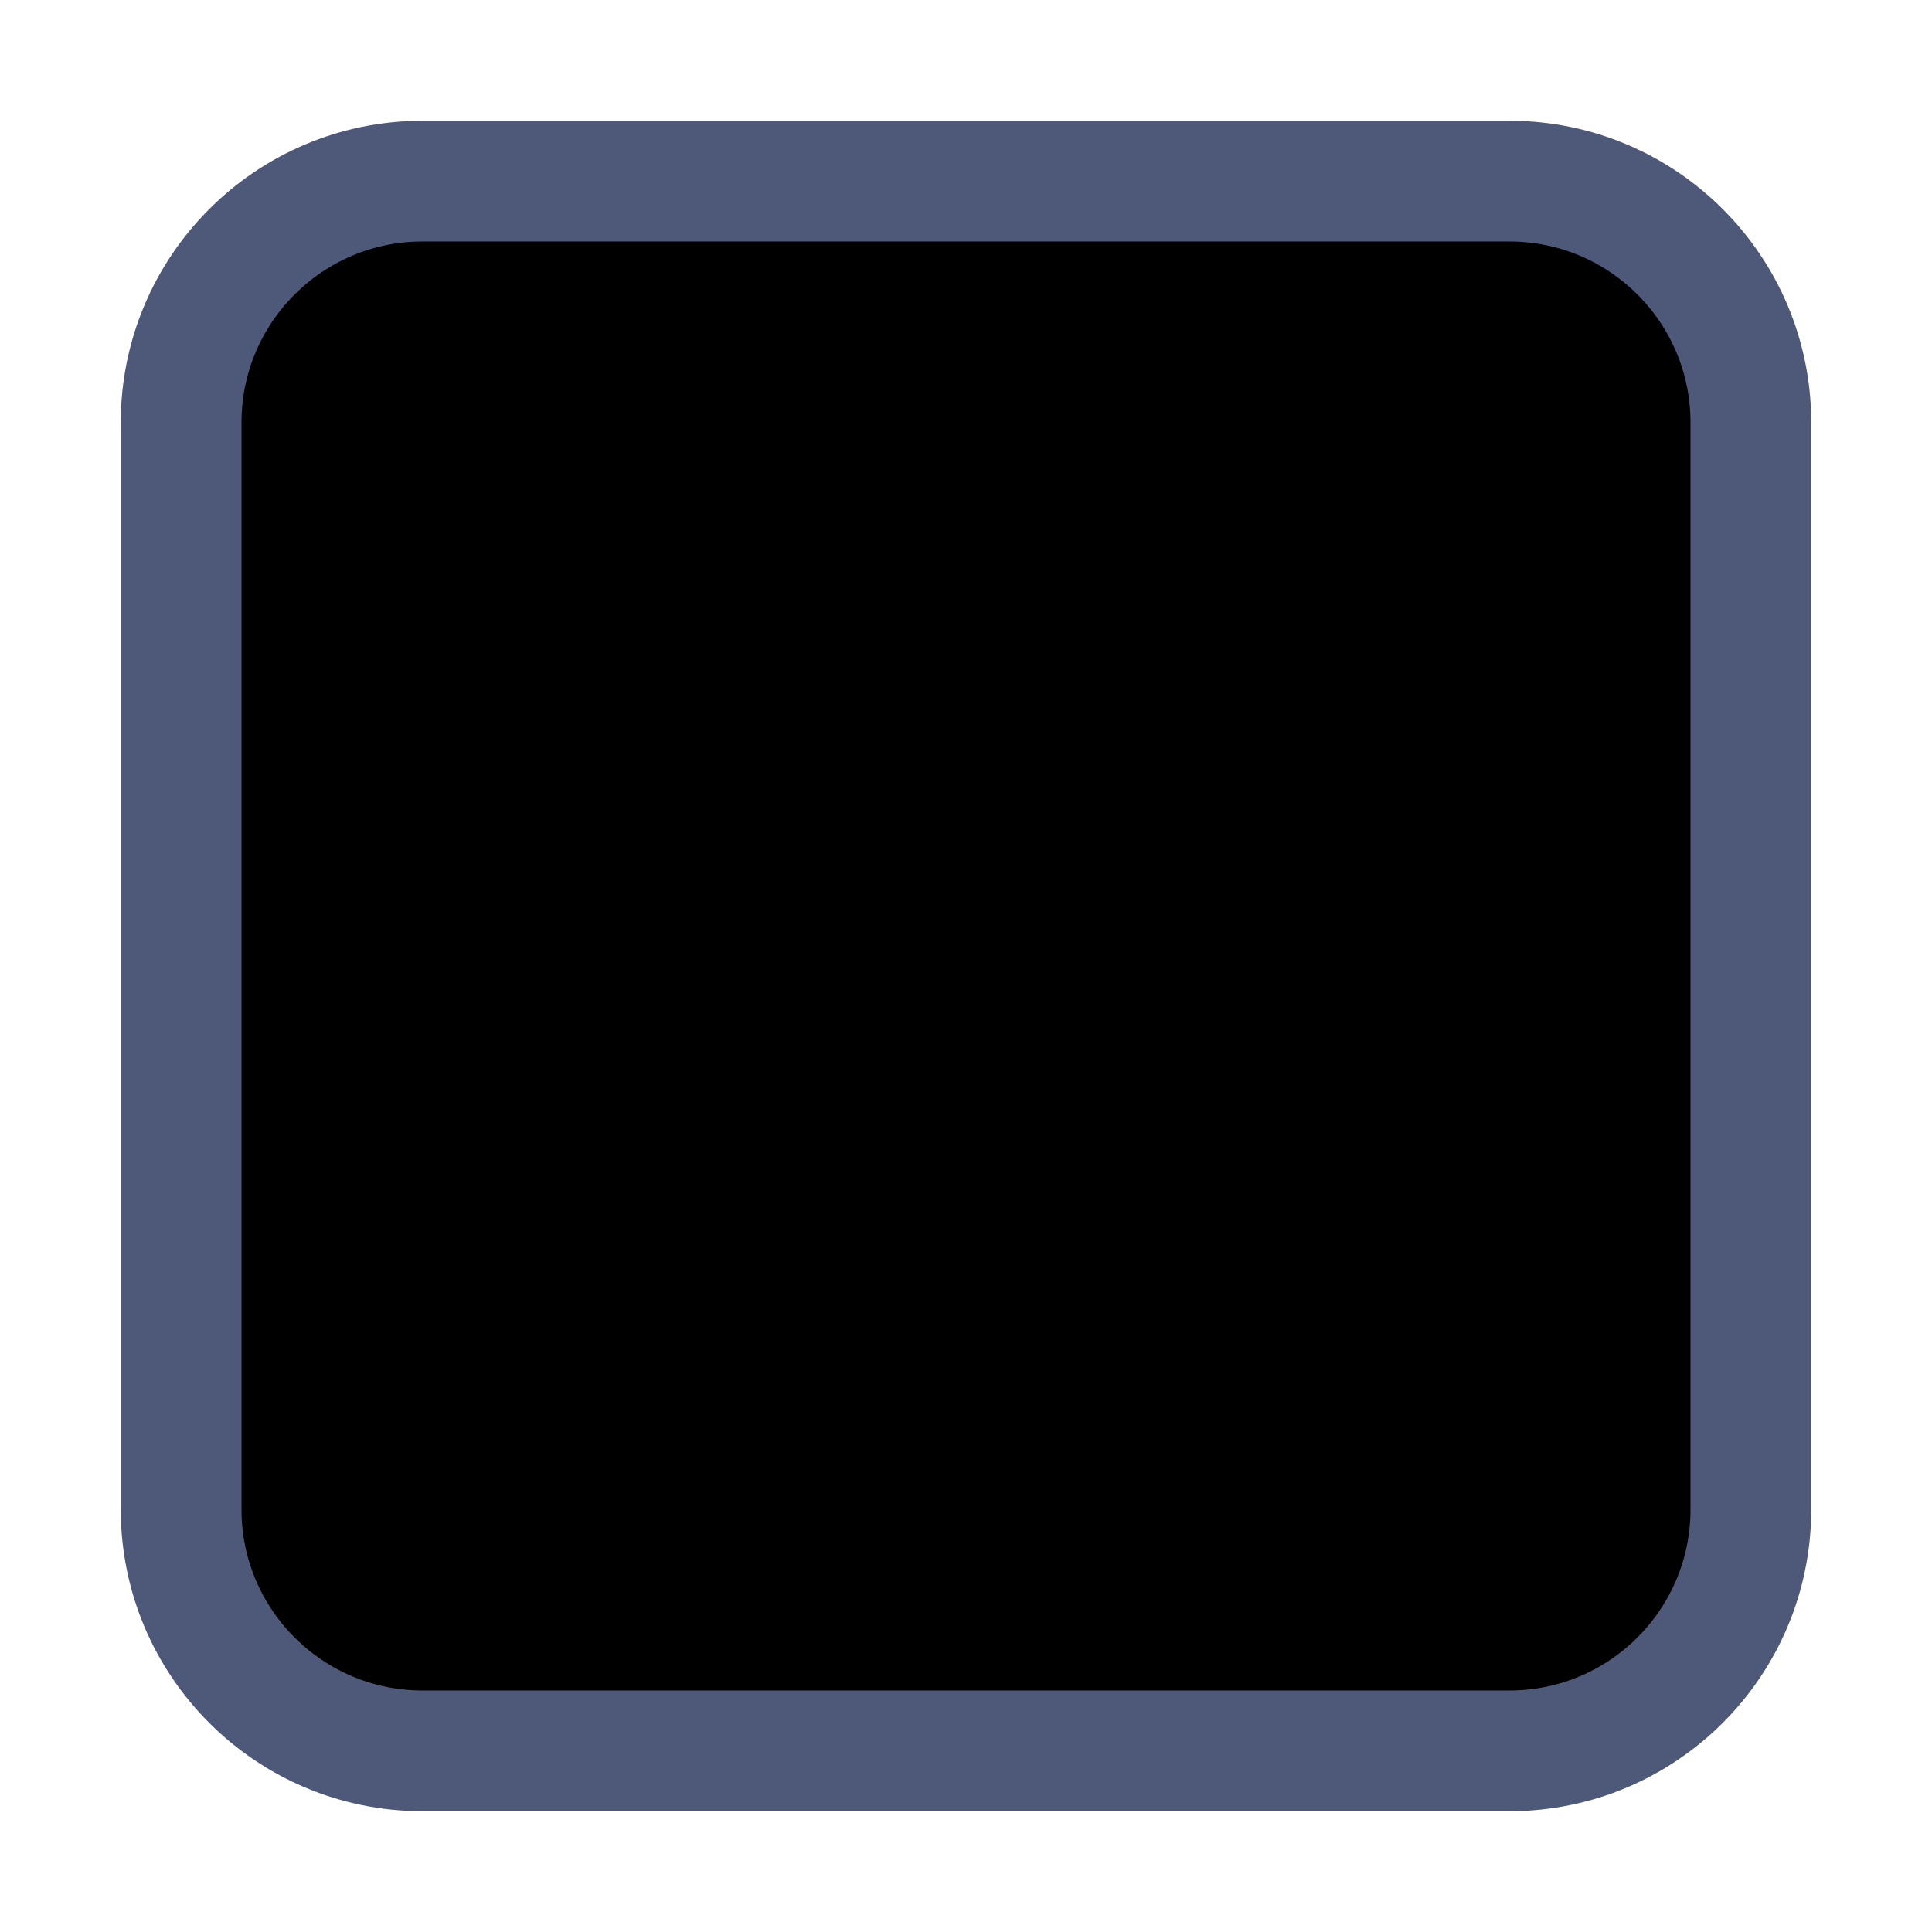
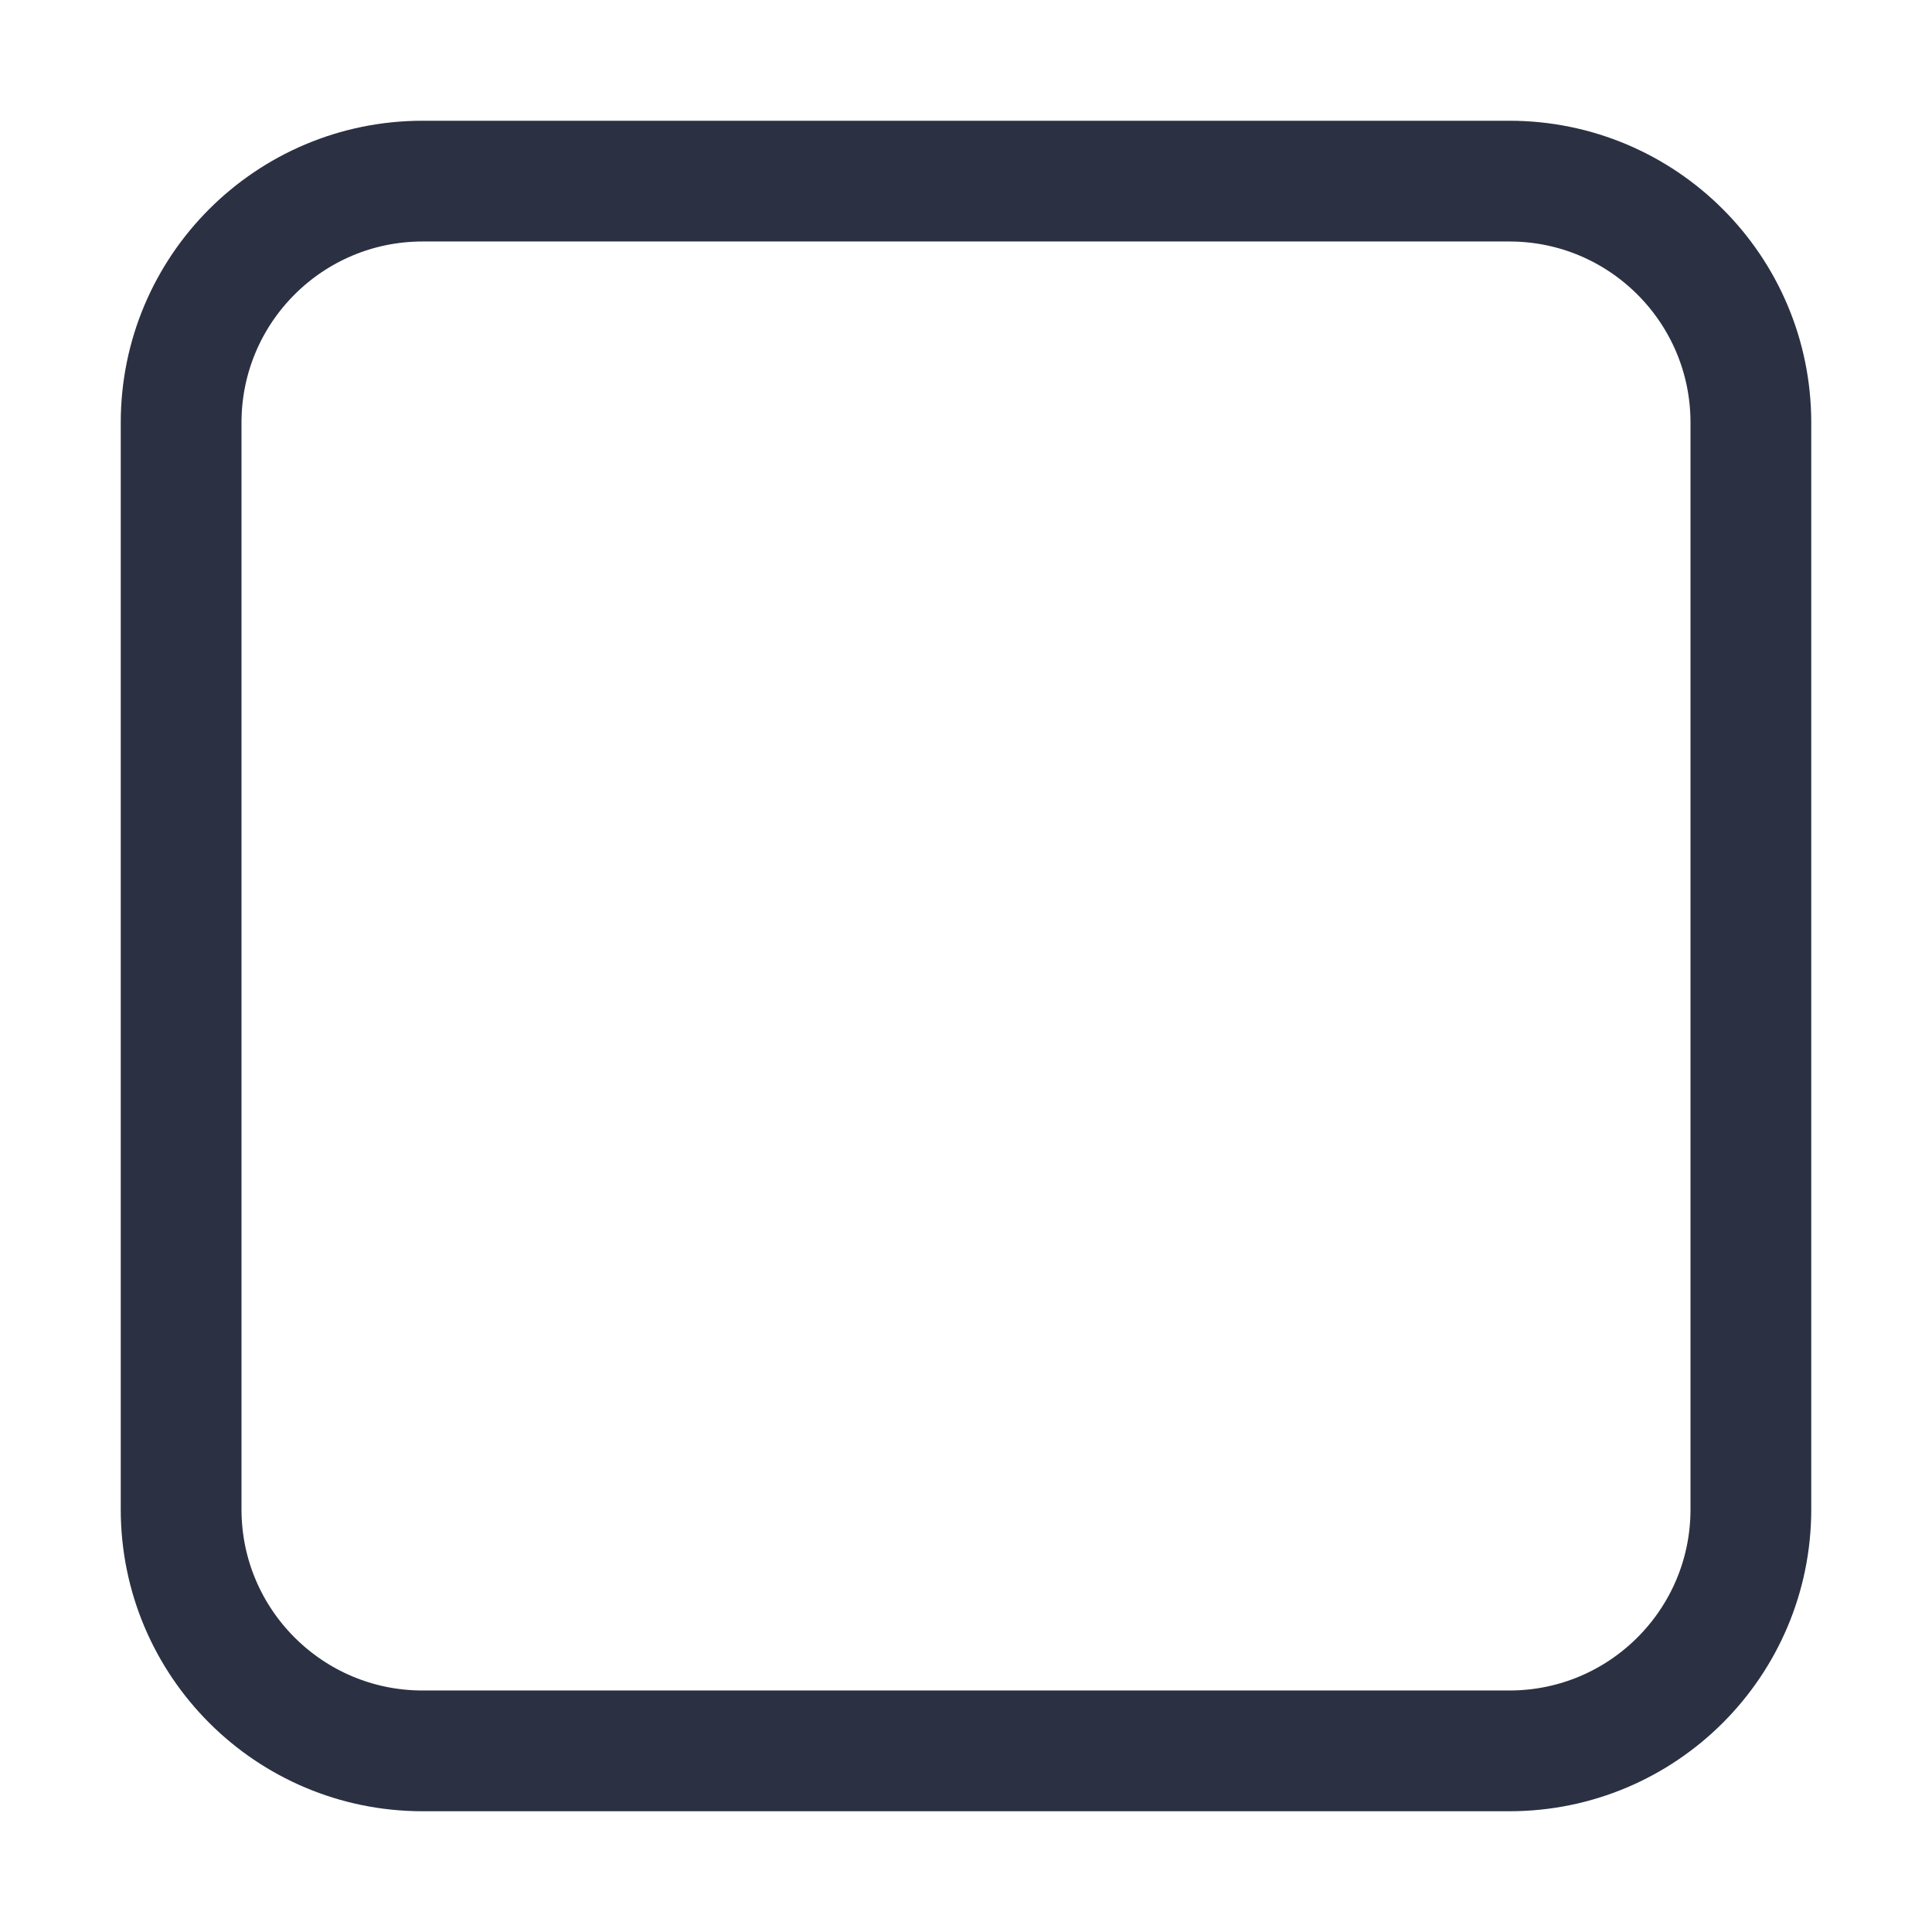
<svg xmlns="http://www.w3.org/2000/svg" xmlns:ns1="http://www.openswatchbook.org/uri/2009/osb" width="16" height="16" id="svg2" version="1.1">
  <defs id="defs4">
    <linearGradient id="selected_bg_color" ns1:paint="solid">
      <stop style="stop-color:#5294e2;stop-opacity:1;" offset="0" id="stop4150" />
    </linearGradient>
    <linearGradient id="linearGradient3768-6">
      <stop style="stop-color:#0f0f0f;stop-opacity:1;" offset="0" id="stop3770-6" />
      <stop id="stop3778-2" offset="0.078" style="stop-color:#171717;stop-opacity:1;" />
      <stop style="stop-color:#171717;stop-opacity:1;" offset="0.974" id="stop3774-0" />
      <stop style="stop-color:#1b1b1b;stop-opacity:1;" offset="1" id="stop3776-1" />
    </linearGradient>
  </defs>
  <g id="layer1" transform="translate(0,-1036.362)">
    <g transform="translate(-17,1036)" style="display:inline;opacity:1" id="checkbox-unchecked-dark">
      <g id="sdsd-0-1">
        <g id="scdsdcd-0-4" transform="translate(0,-30)">
          <g style="display:inline" id="g15812-6-6-1-4-4" transform="matrix(0.9295198,0,0,0.9291437,-156.7507,-212.9618)">
            <g transform="matrix(0.5089163,0,0,0.5173982,161.7932,197.5643)" id="g5489-2-9-6-8-8-9-7" style="display:inline">
              <g id="g5428-8-1-4-0-0-65-8" />
            </g>
          </g>
          <rect y="30.362" x="17" height="16" width="16" id="rect13523-4-0" style="color:#000000;display:inline;overflow:visible;visibility:visible;fill:none;stroke:none;stroke-width:2;marker:none;enable-background:accumulate" />
          <g id="g5400-2-47">
-             <rect ry="2" style="color:#000000;display:inline;overflow:visible;visibility:visible;fill:#000000;fill-opacity:1;stroke:#4e597a;stroke-width:1;stroke-linecap:butt;stroke-linejoin:round;stroke-miterlimit:4;stroke-dasharray:none;stroke-dashoffset:0;stroke-opacity:1;marker:none;enable-background:accumulate" id="rect5147-9-1-5-7-6-3-70" width="13" height="13" x="18.5" y="31.862" rx="2" />
+             <rect ry="2" style="color:#000000;display:inline;overflow:visible;visibility:visible;fill:none;fill-opacity:1;stroke:#2b3143;stroke-width:1;stroke-linecap:butt;stroke-linejoin:round;stroke-miterlimit:4;stroke-dasharray:none;stroke-dashoffset:0;stroke-opacity:1;marker:none;enable-background:accumulate" id="rect5147-9-1-5-7-6-3-70" width="13" height="13" x="18.5" y="31.862" rx="2" />
          </g>
        </g>
      </g>
    </g>
  </g>
</svg>
